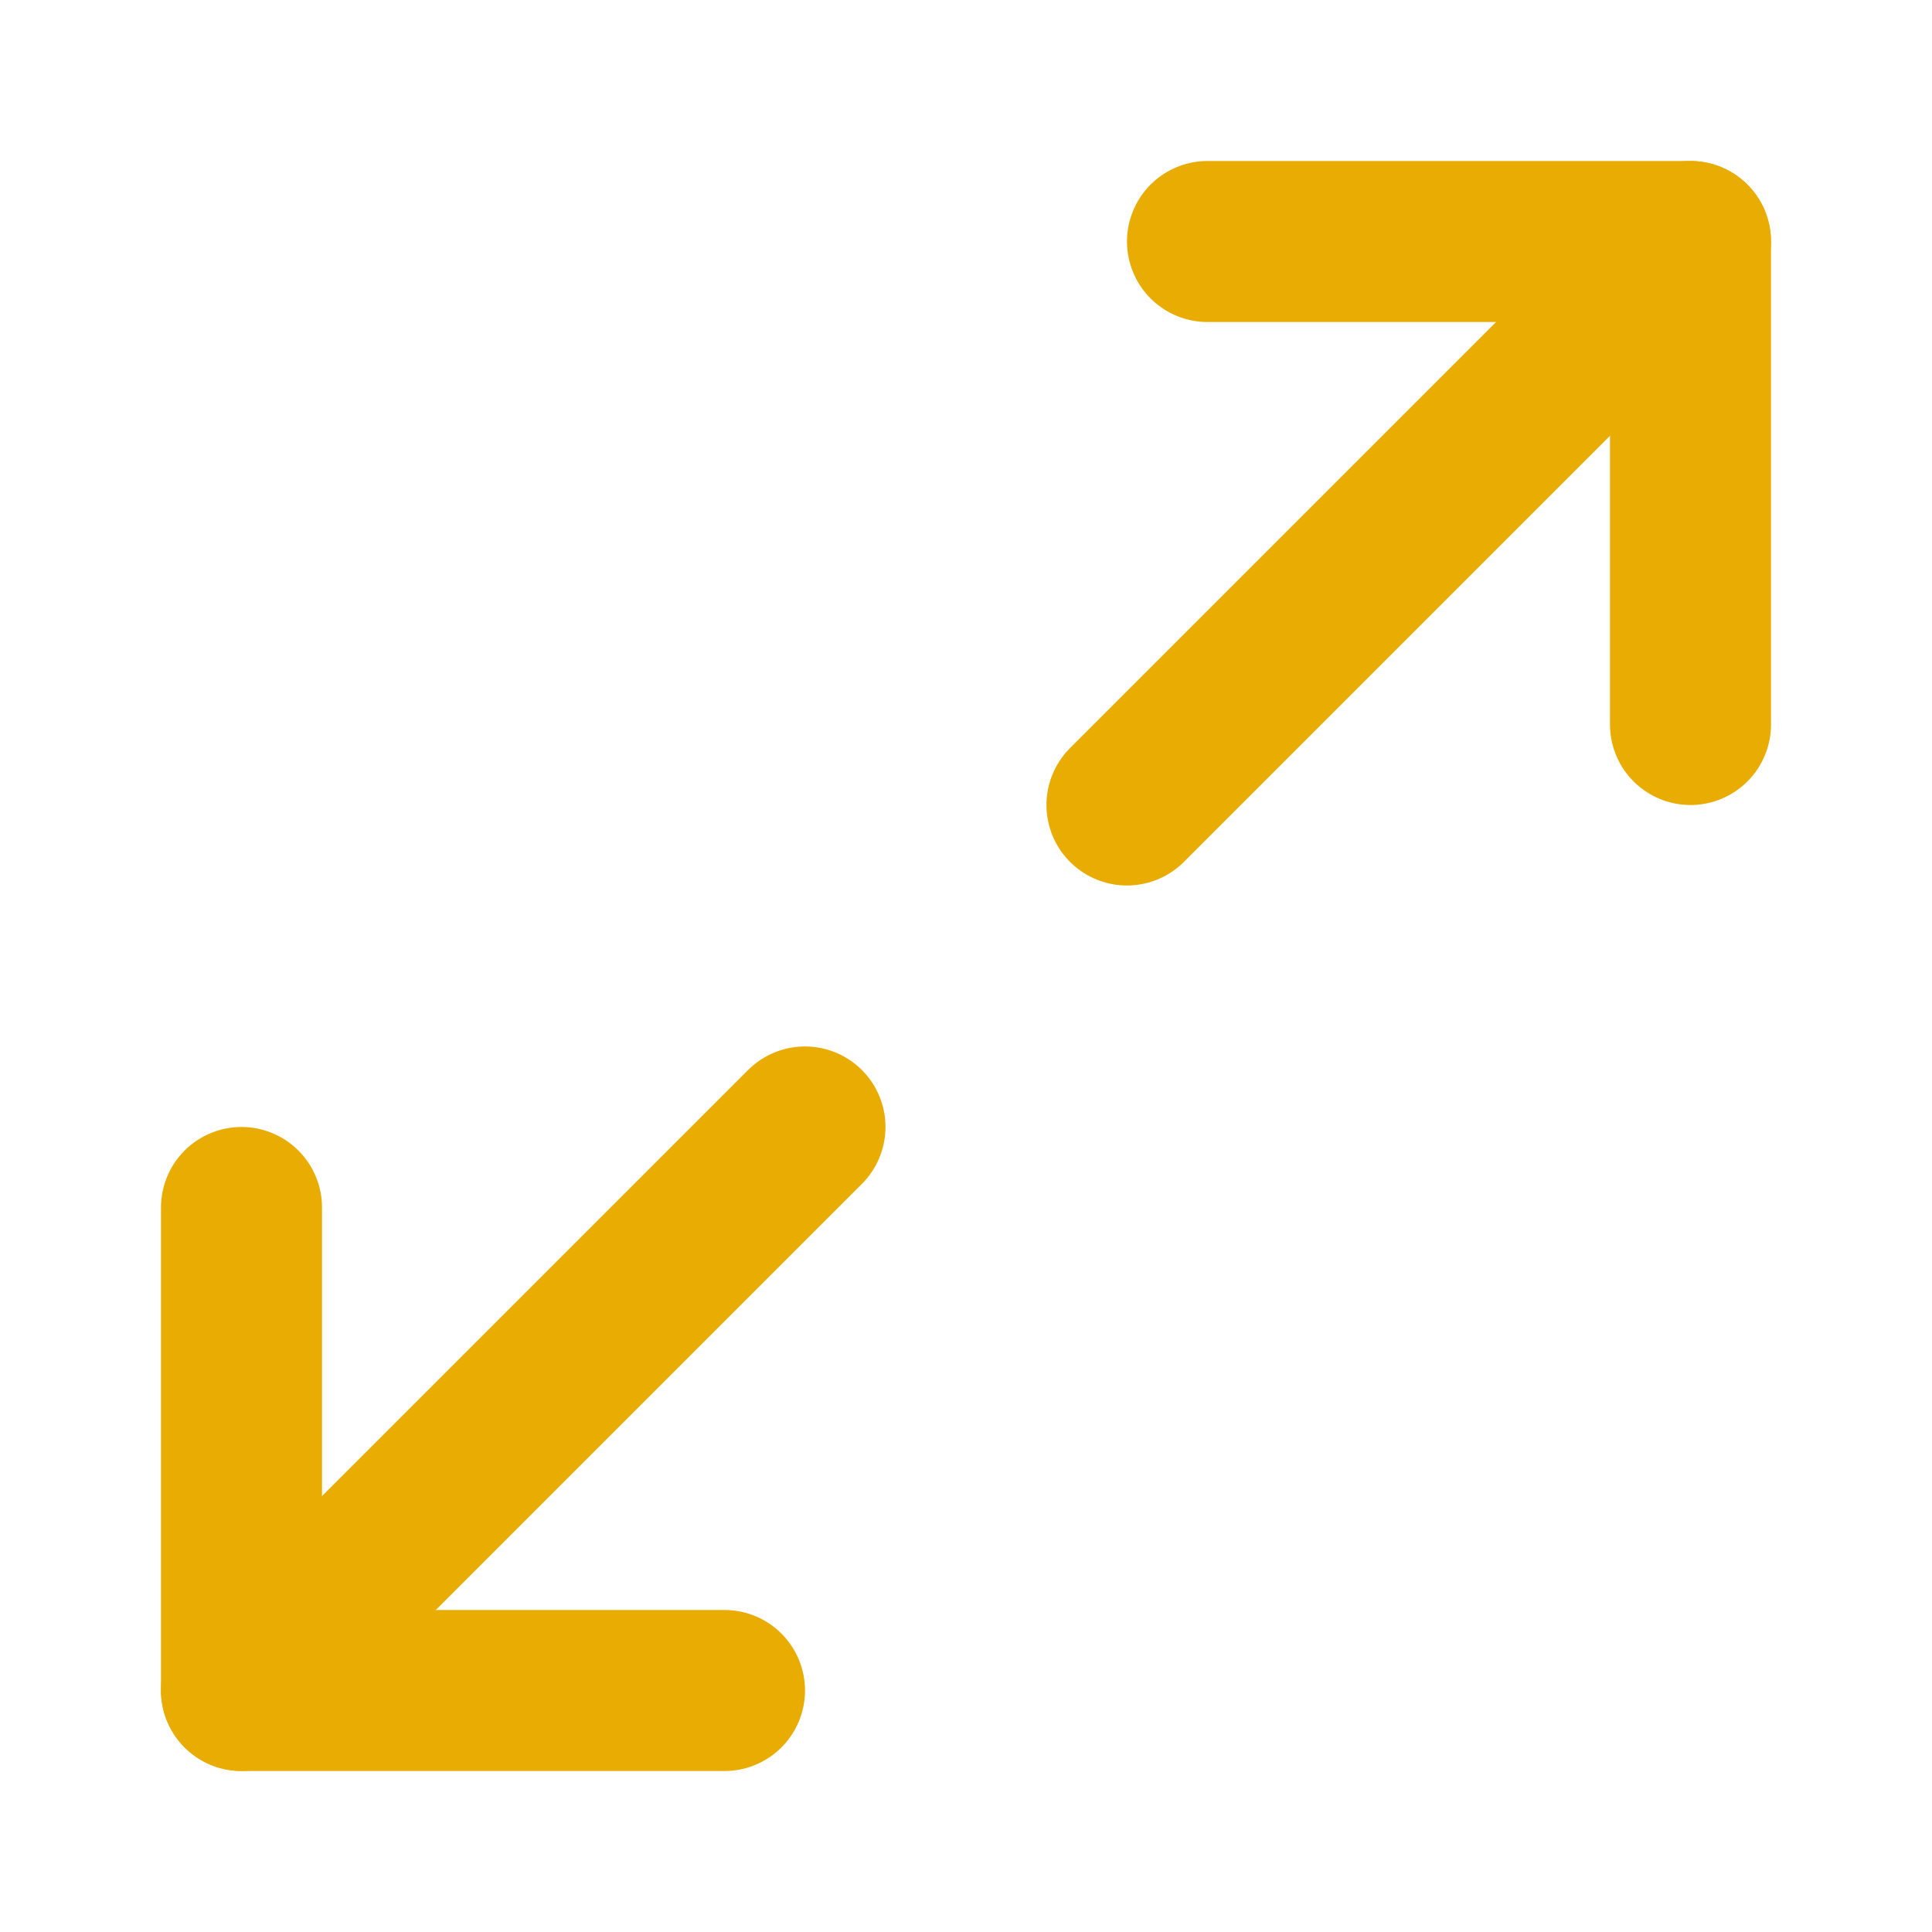
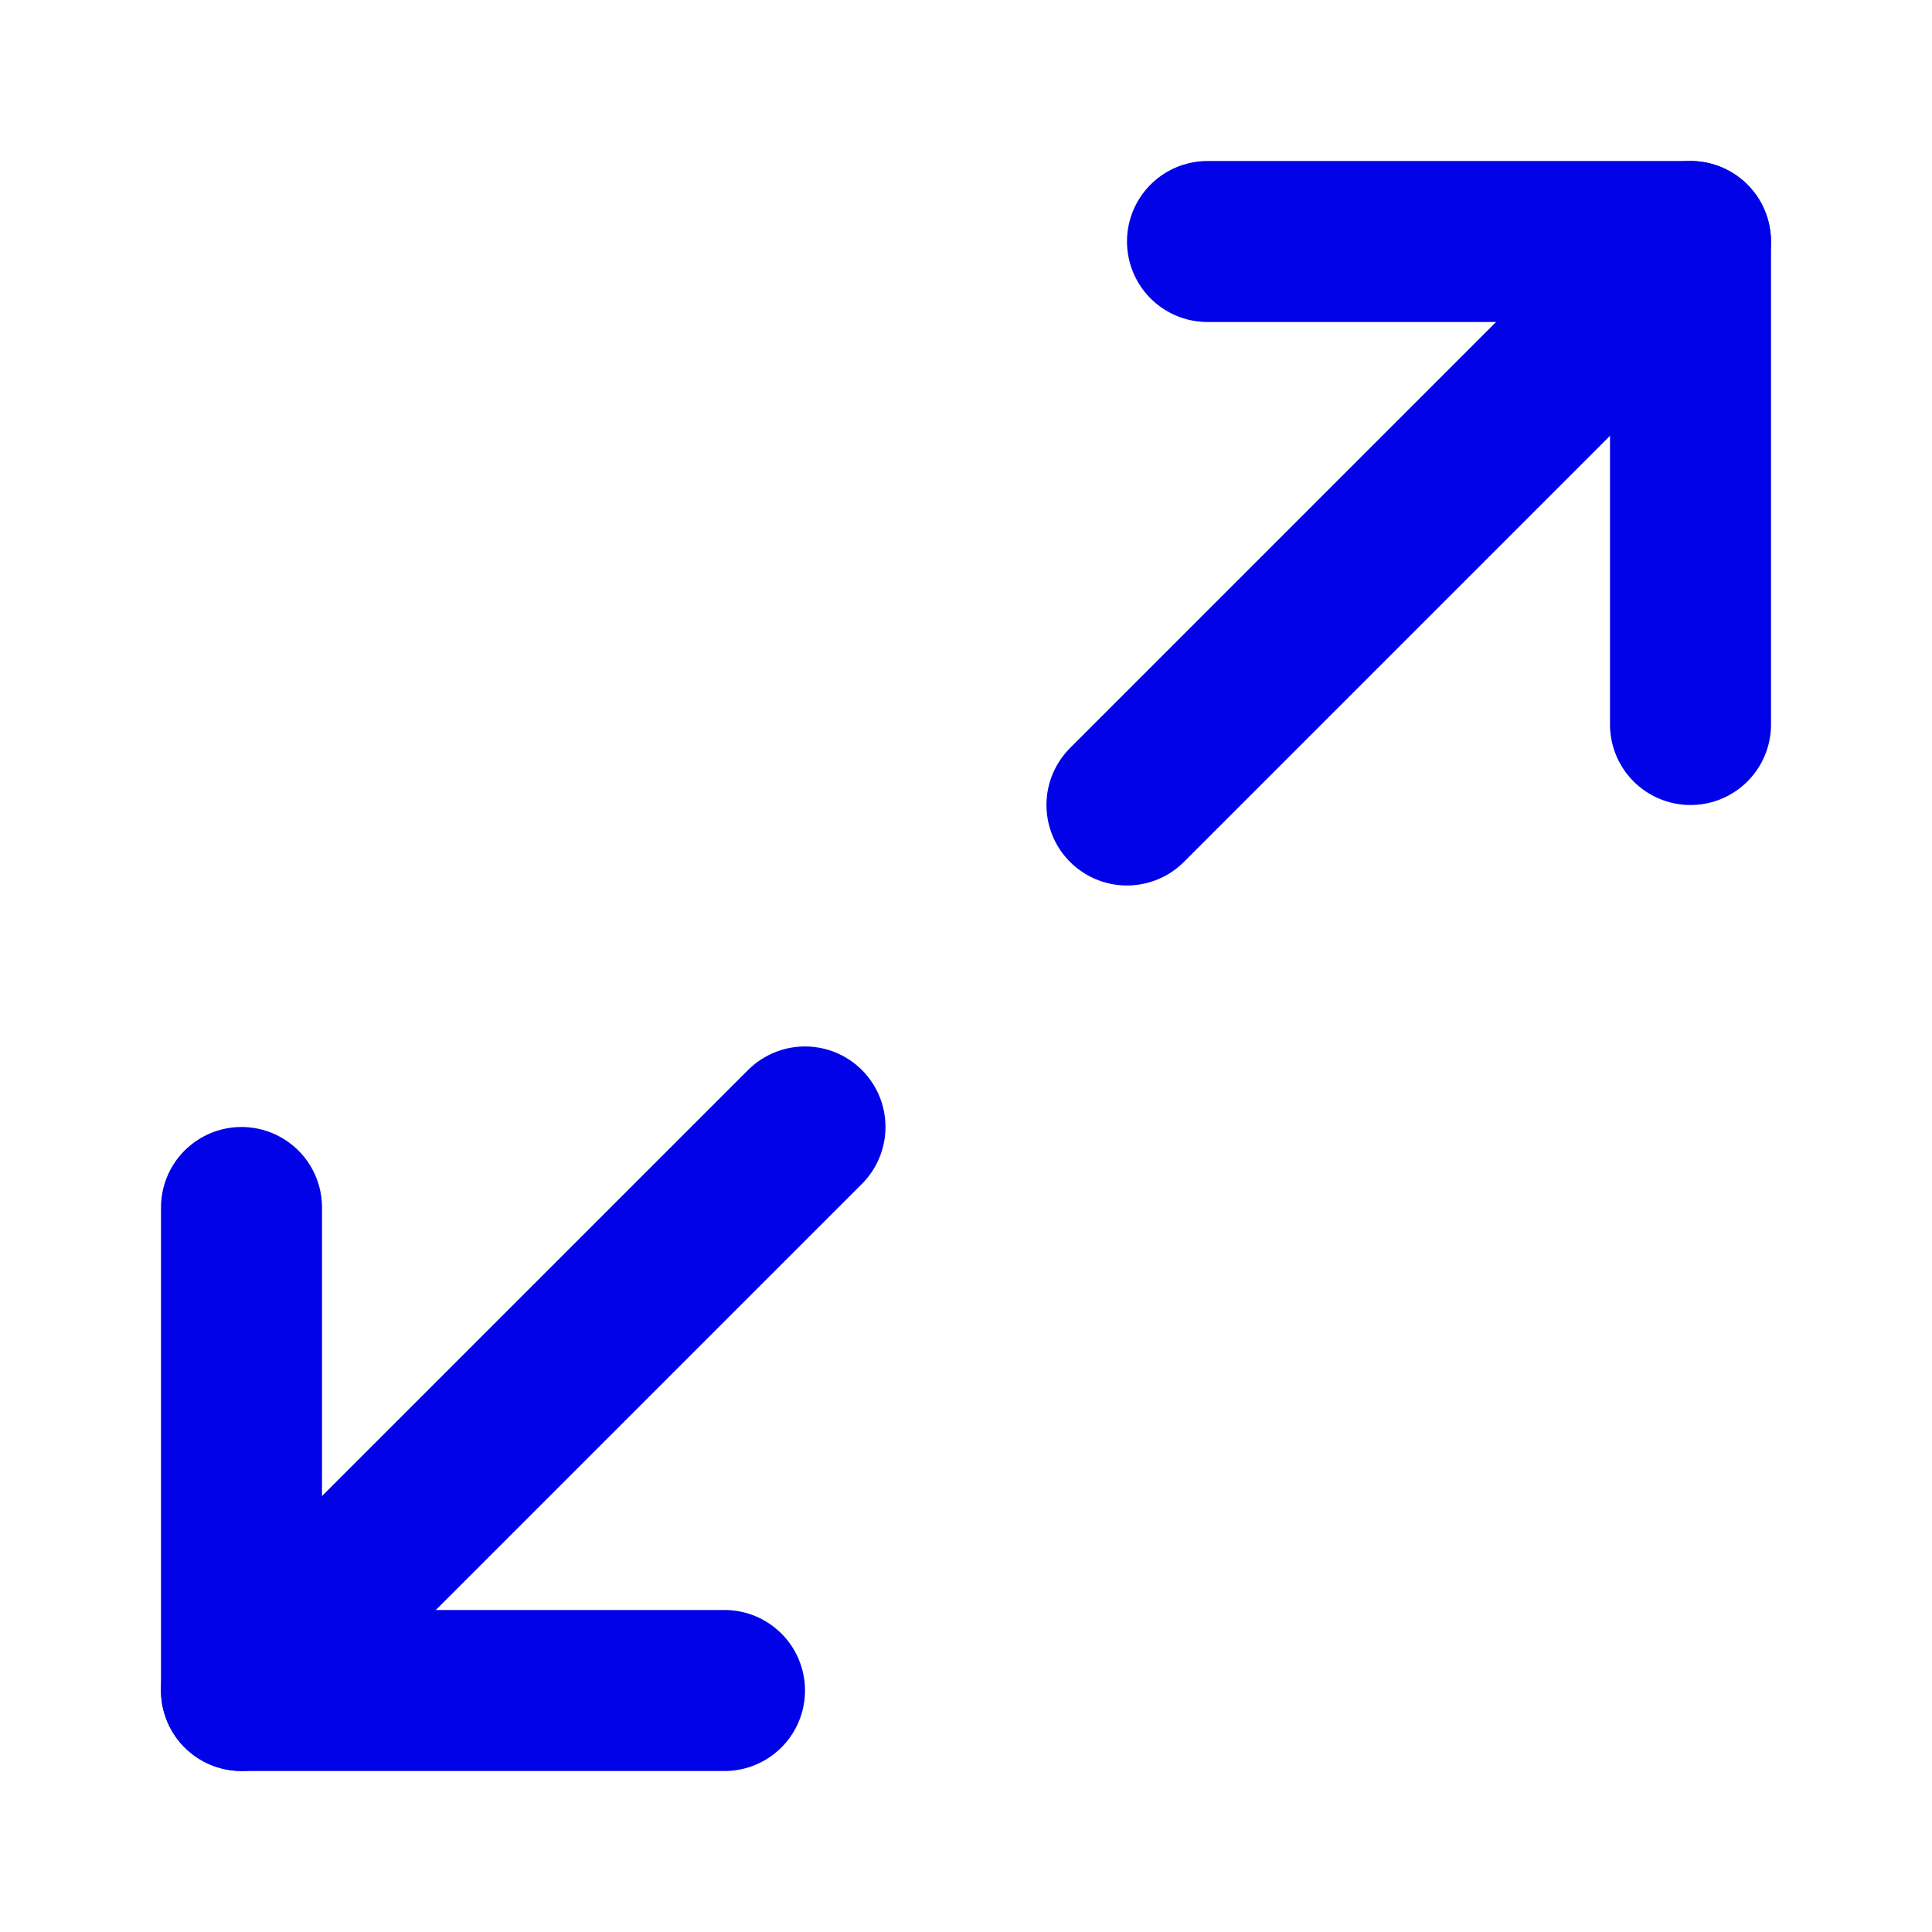
<svg xmlns="http://www.w3.org/2000/svg" width="32" height="32" viewBox="0 0 32 32" fill="none">
-   <path d="M20 4H28V12" stroke="#E8AC02" stroke-width="2.667" stroke-linecap="round" stroke-linejoin="round" />
-   <path d="M12 28H4V20" stroke="#E8AC02" stroke-width="2.667" stroke-linecap="round" stroke-linejoin="round" />
-   <path d="M27.999 4L18.666 13.333" stroke="#E8AC02" stroke-width="2.667" stroke-linecap="round" stroke-linejoin="round" />
-   <path d="M4 27.999L13.333 18.666" stroke="#E8AC02" stroke-width="2.667" stroke-linecap="round" stroke-linejoin="round" />
+   <path d="M20 4H28V12" stroke="#0202E8" stroke-width="2.667" stroke-linecap="round" stroke-linejoin="round" />
+   <path d="M12 28H4V20" stroke="#0202E8" stroke-width="2.667" stroke-linecap="round" stroke-linejoin="round" />
+   <path d="M27.999 4L18.666 13.333" stroke="#0202E8" stroke-width="2.667" stroke-linecap="round" stroke-linejoin="round" />
+   <path d="M4 27.999L13.333 18.666" stroke="#0202E8" stroke-width="2.667" stroke-linecap="round" stroke-linejoin="round" />
</svg>
